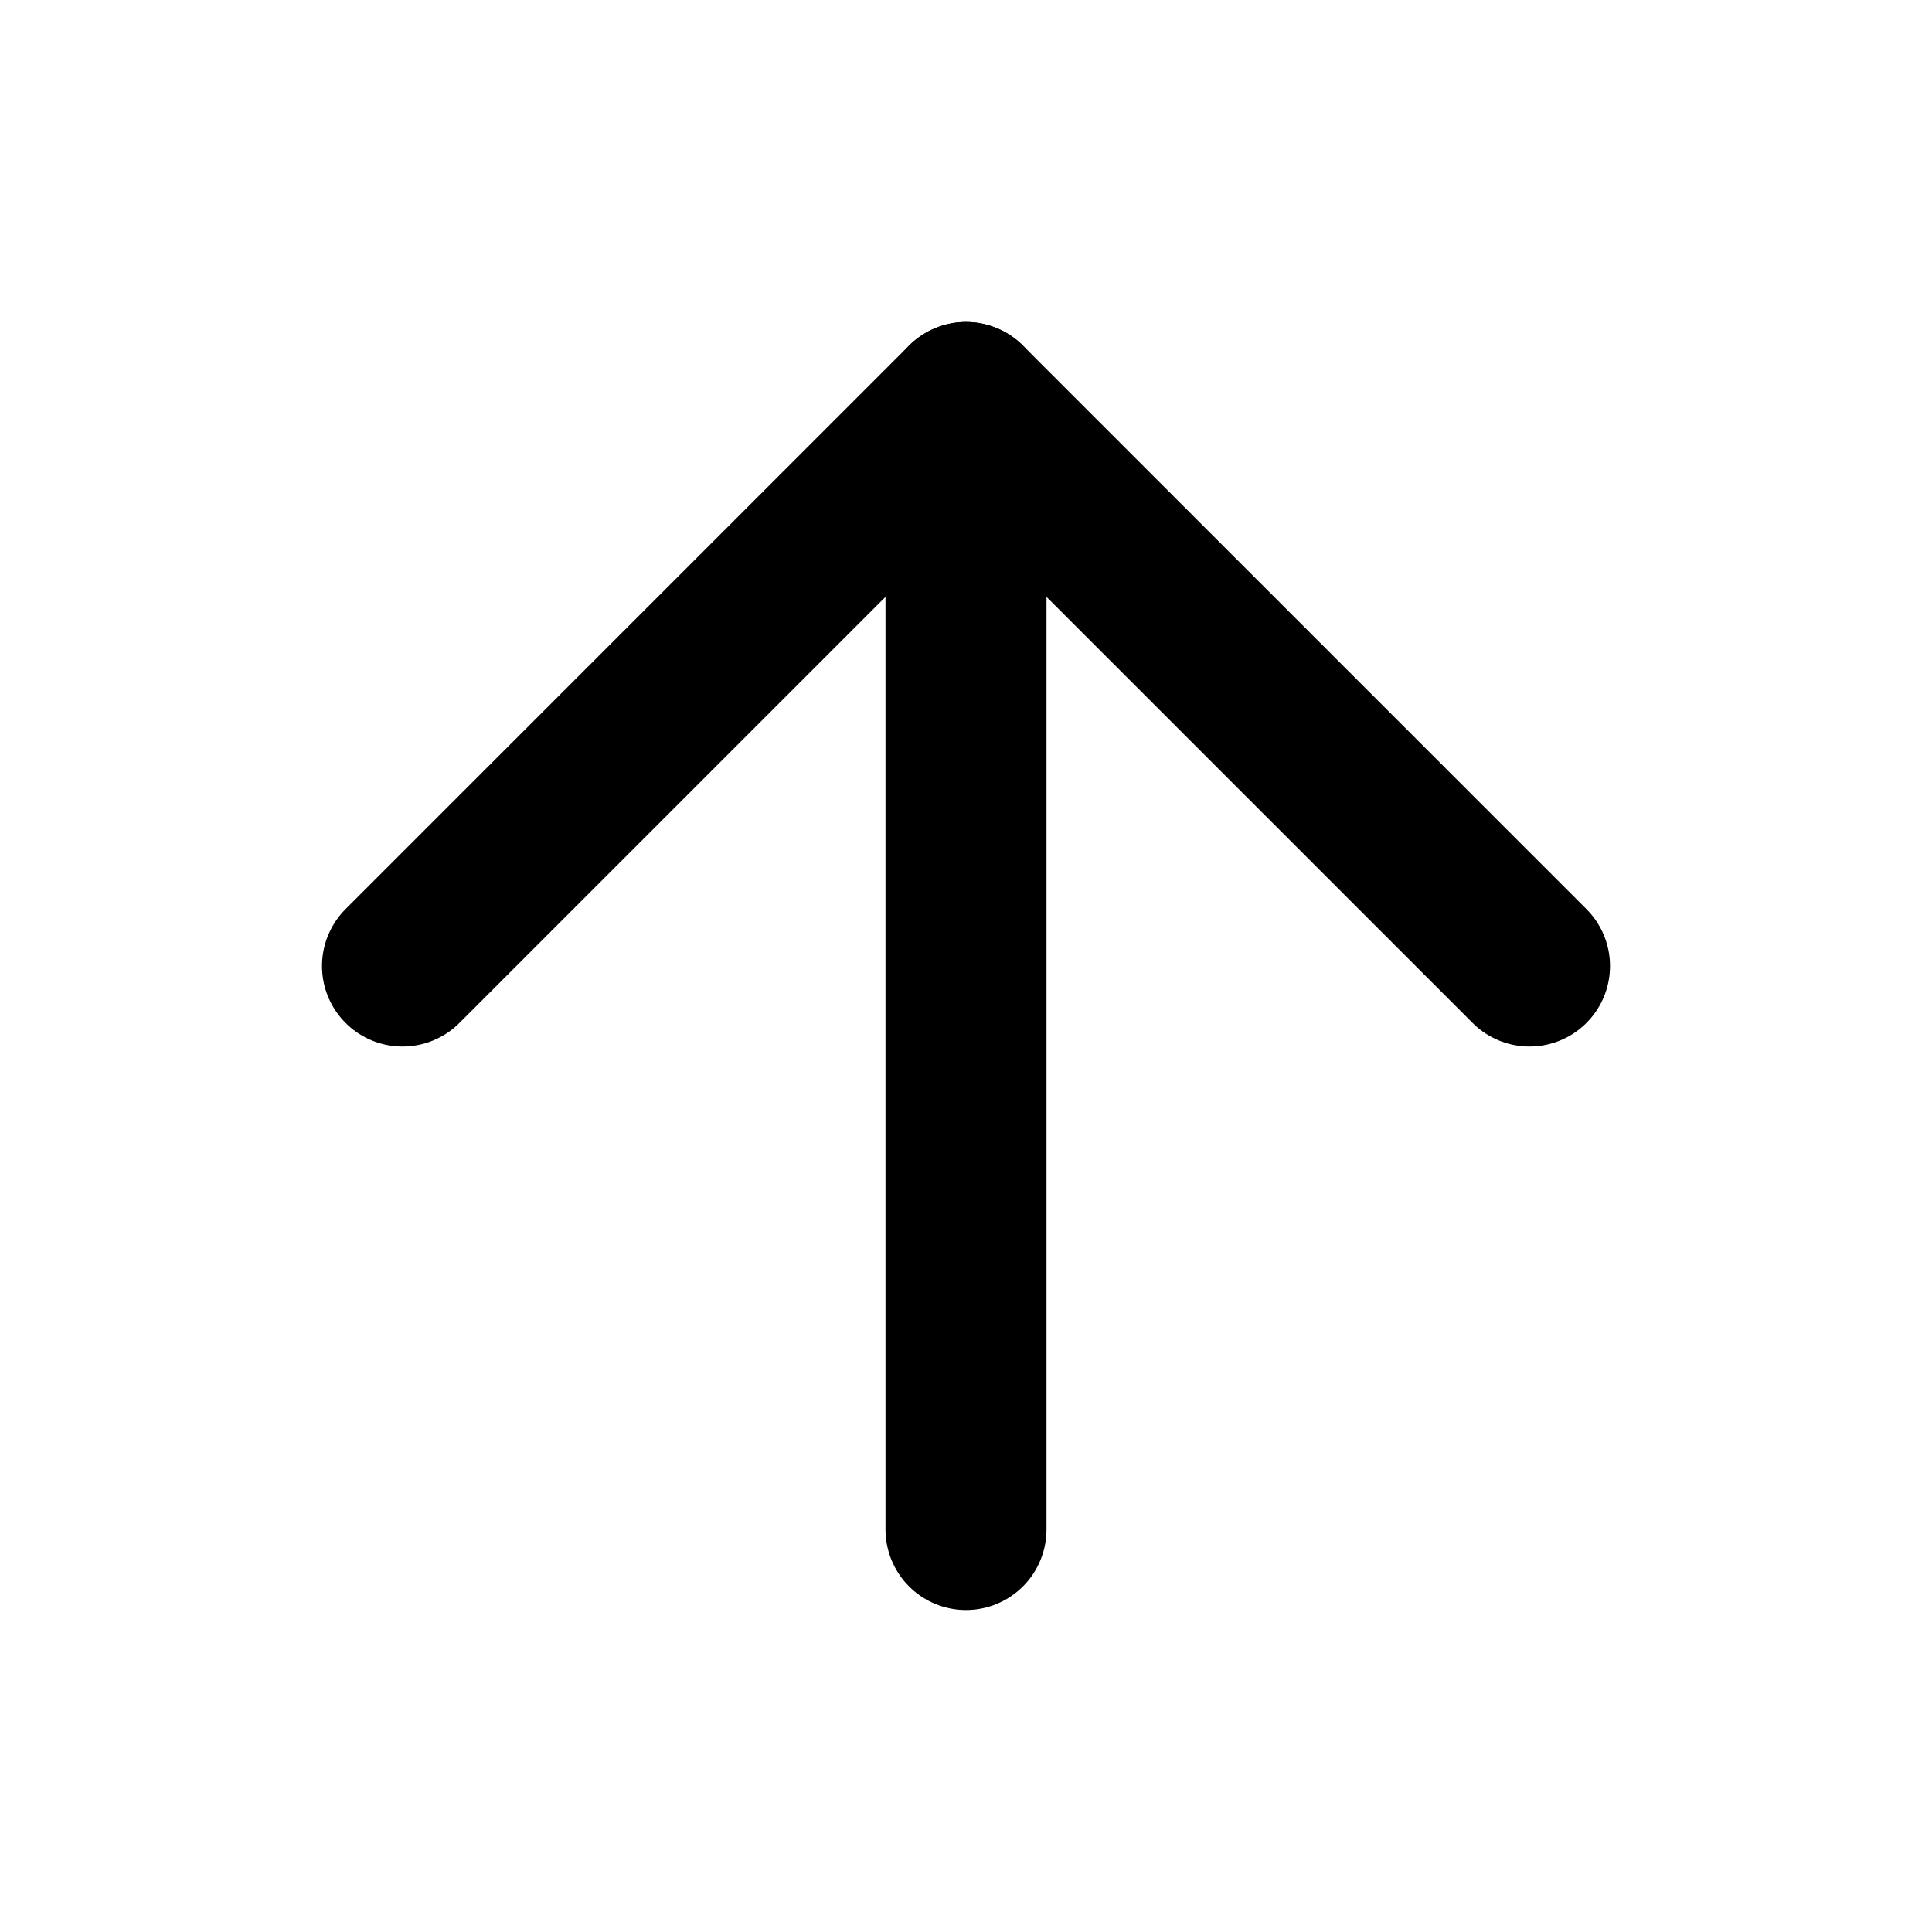
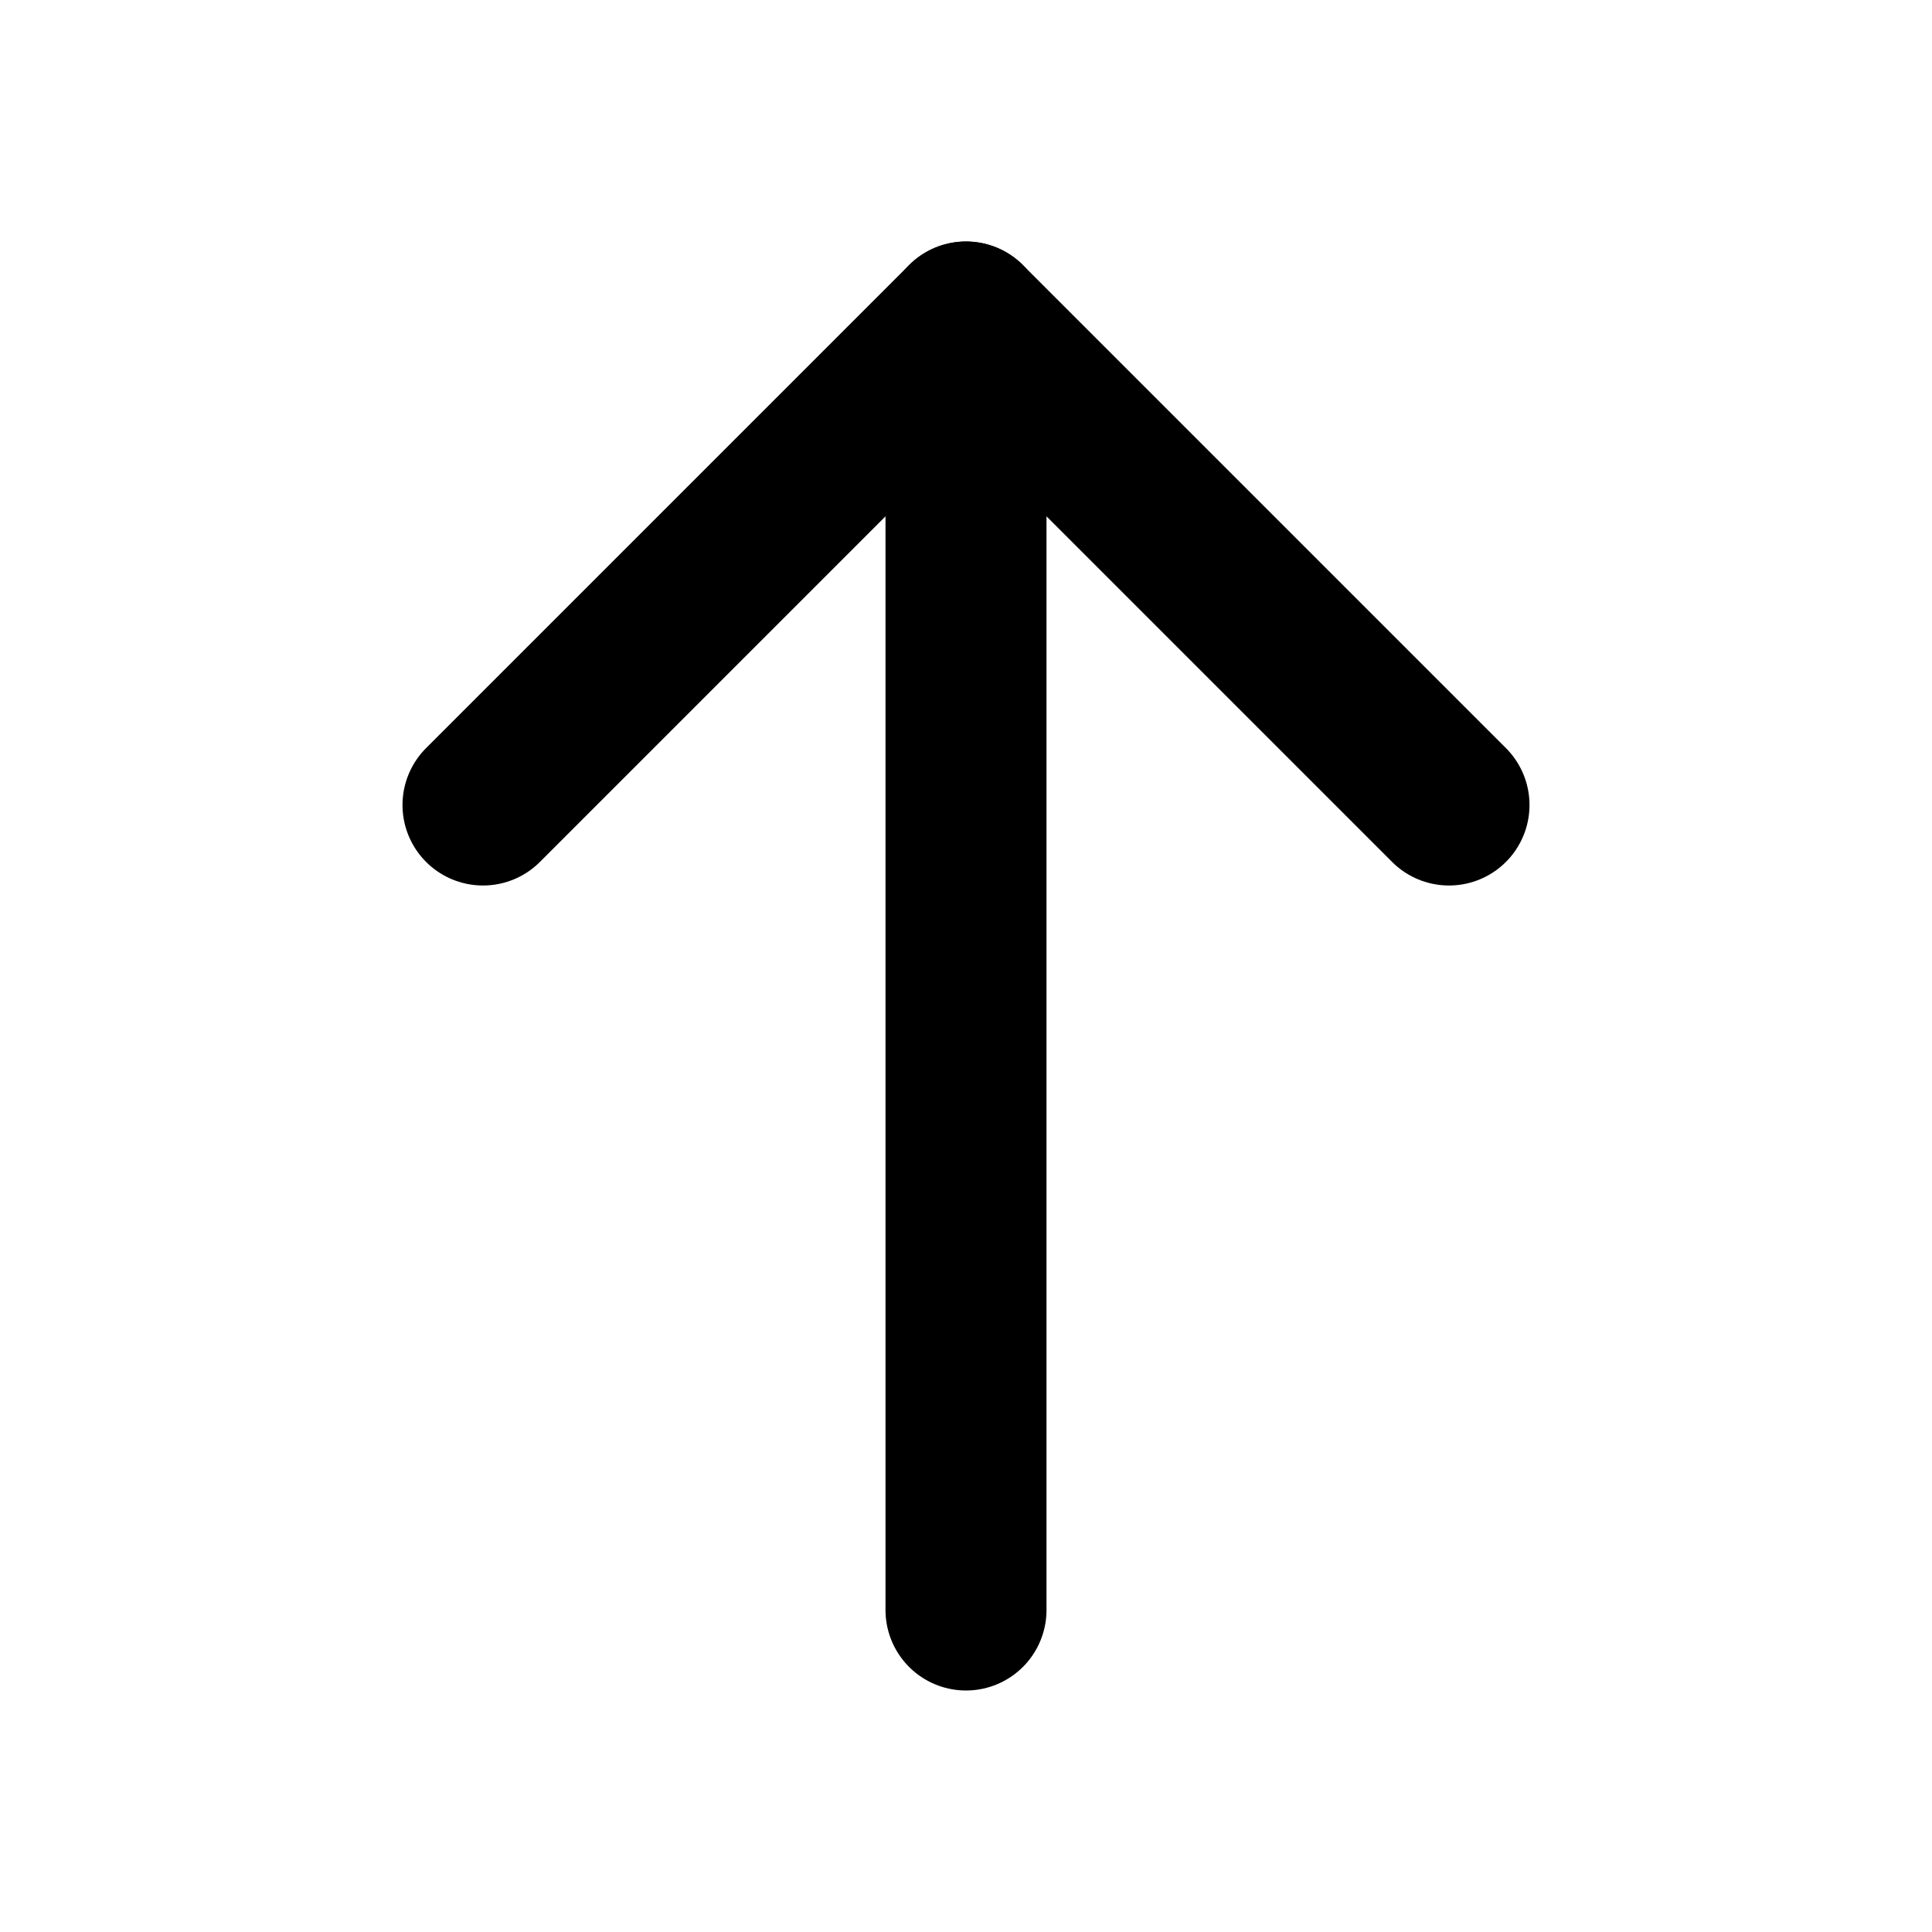
<svg xmlns="http://www.w3.org/2000/svg" width="24" height="24" viewBox="0 0 24 24" fill="none" stroke="currentColor" stroke-width="2" stroke-linecap="round" stroke-linejoin="round">
-   <path d="M12 19V5" />
-   <path d="m5 12 7-7 7 7" />
+   <path d="M12 20V4" />
+   <path d="M6 10l6-6 6 6" />
</svg>
